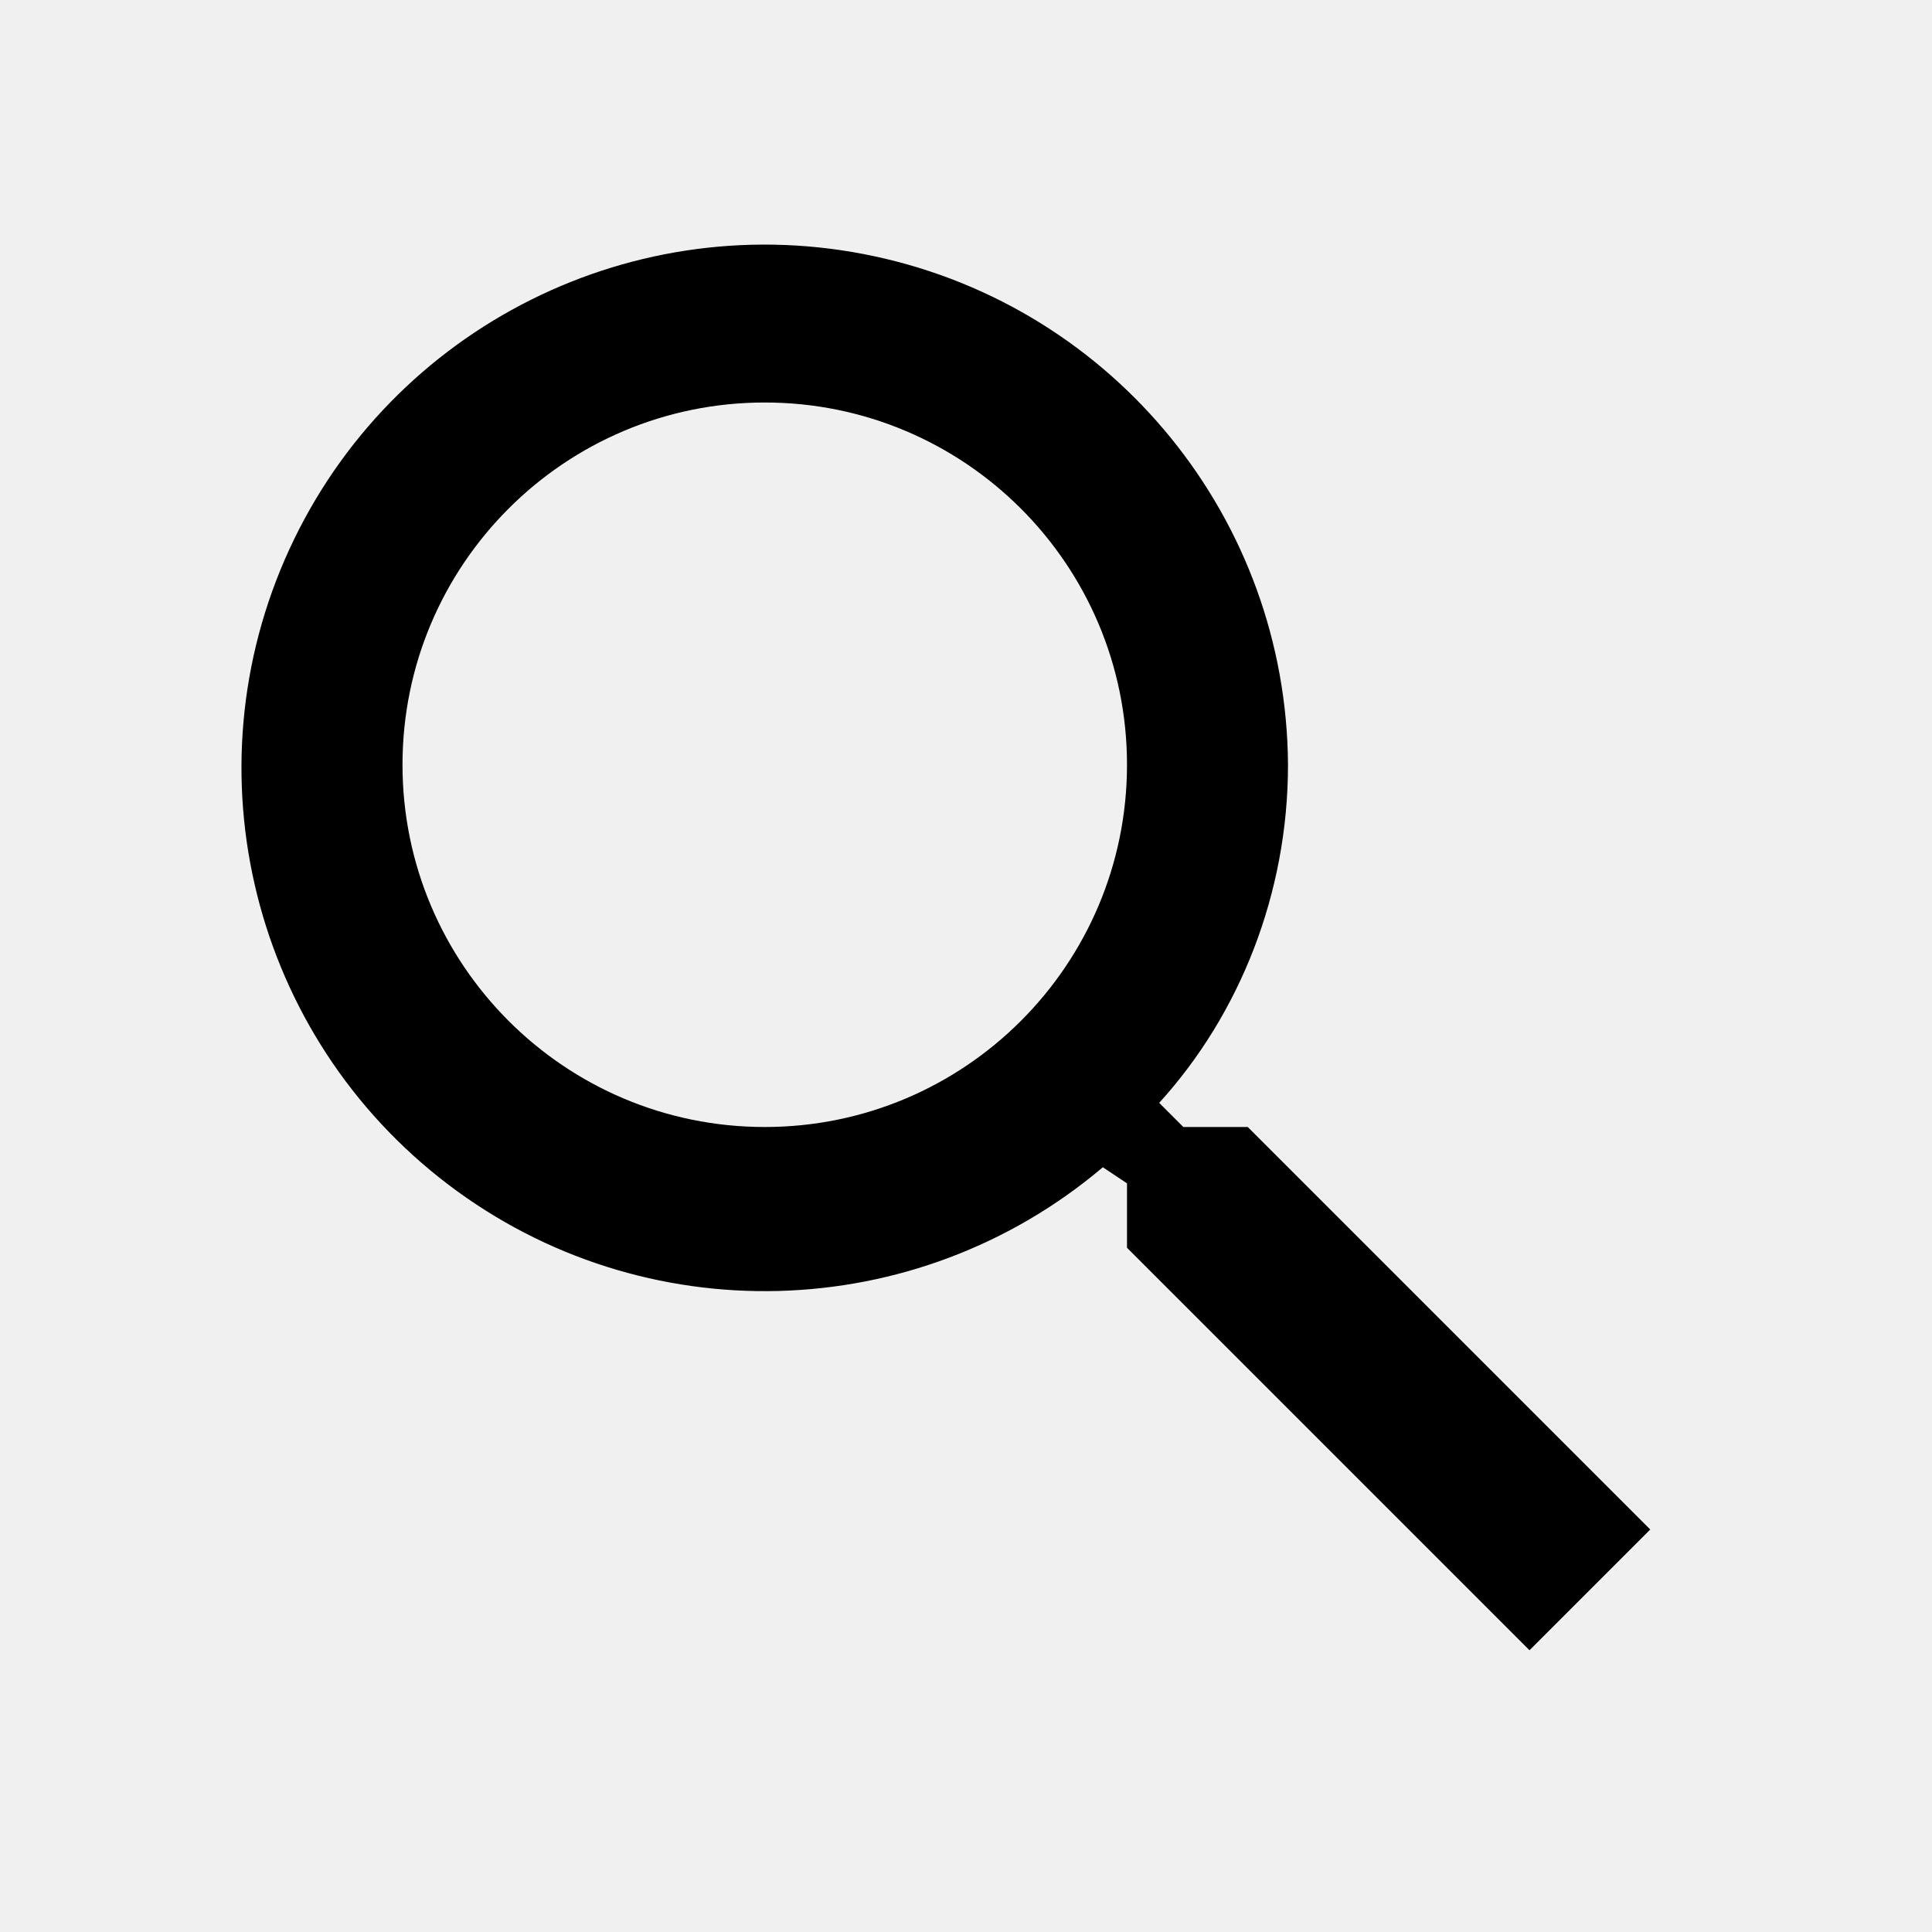
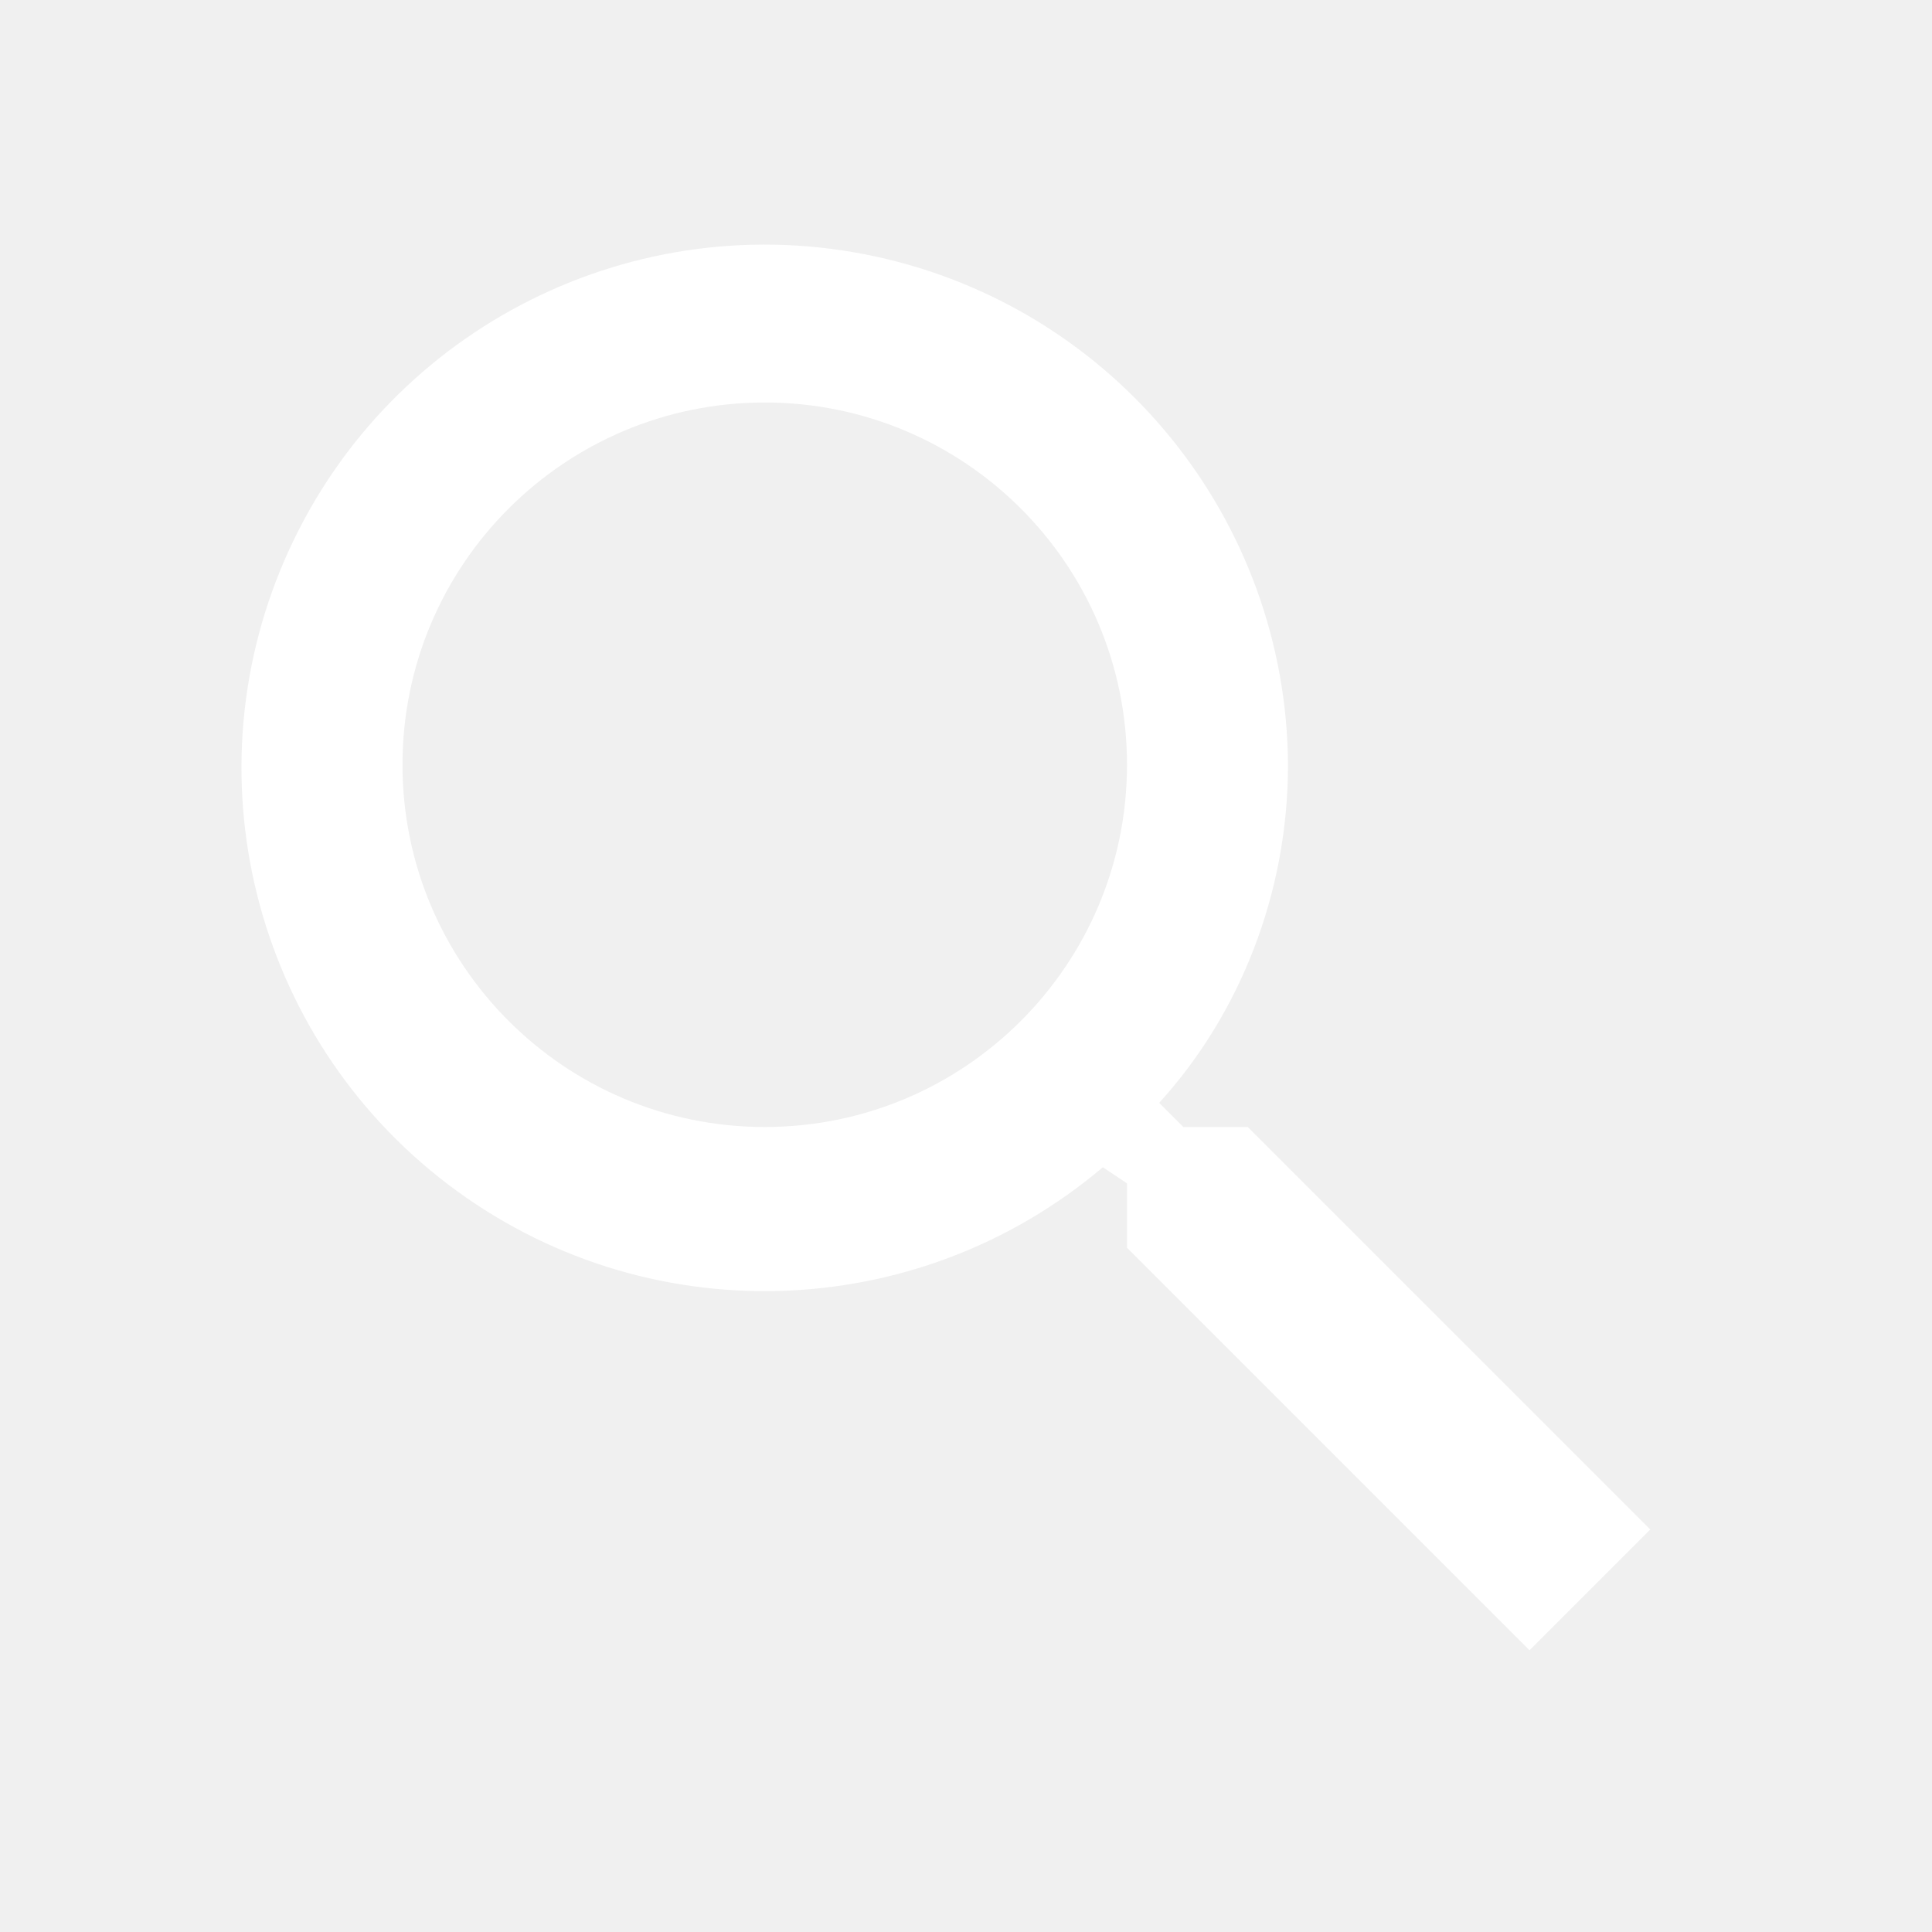
<svg width="24" height="24" viewBox="0 0 24 24">
-   <path d="M15.5 14h-.8l-.3-.3c1-1.1 1.6-2.6 1.6-4.2a6.5 6.5 0 1 0-2.3 5l.3.2v.8l5 5 1.5-1.5-5-5Zm-6 0a4.5 4.5 0 1 1 0-9 4.5 4.5 0 0 1 0 9Z" />
+   <path fill="#FFFFFF" d="M15.5 14h-.8l-.3-.3c1-1.1 1.6-2.6 1.6-4.2a6.5 6.5 0 1 0-2.3 5l.3.2v.8l5 5 1.5-1.5-5-5Zm-6 0a4.5 4.5 0 1 1 0-9 4.5 4.5 0 0 1 0 9Z" />
</svg>
